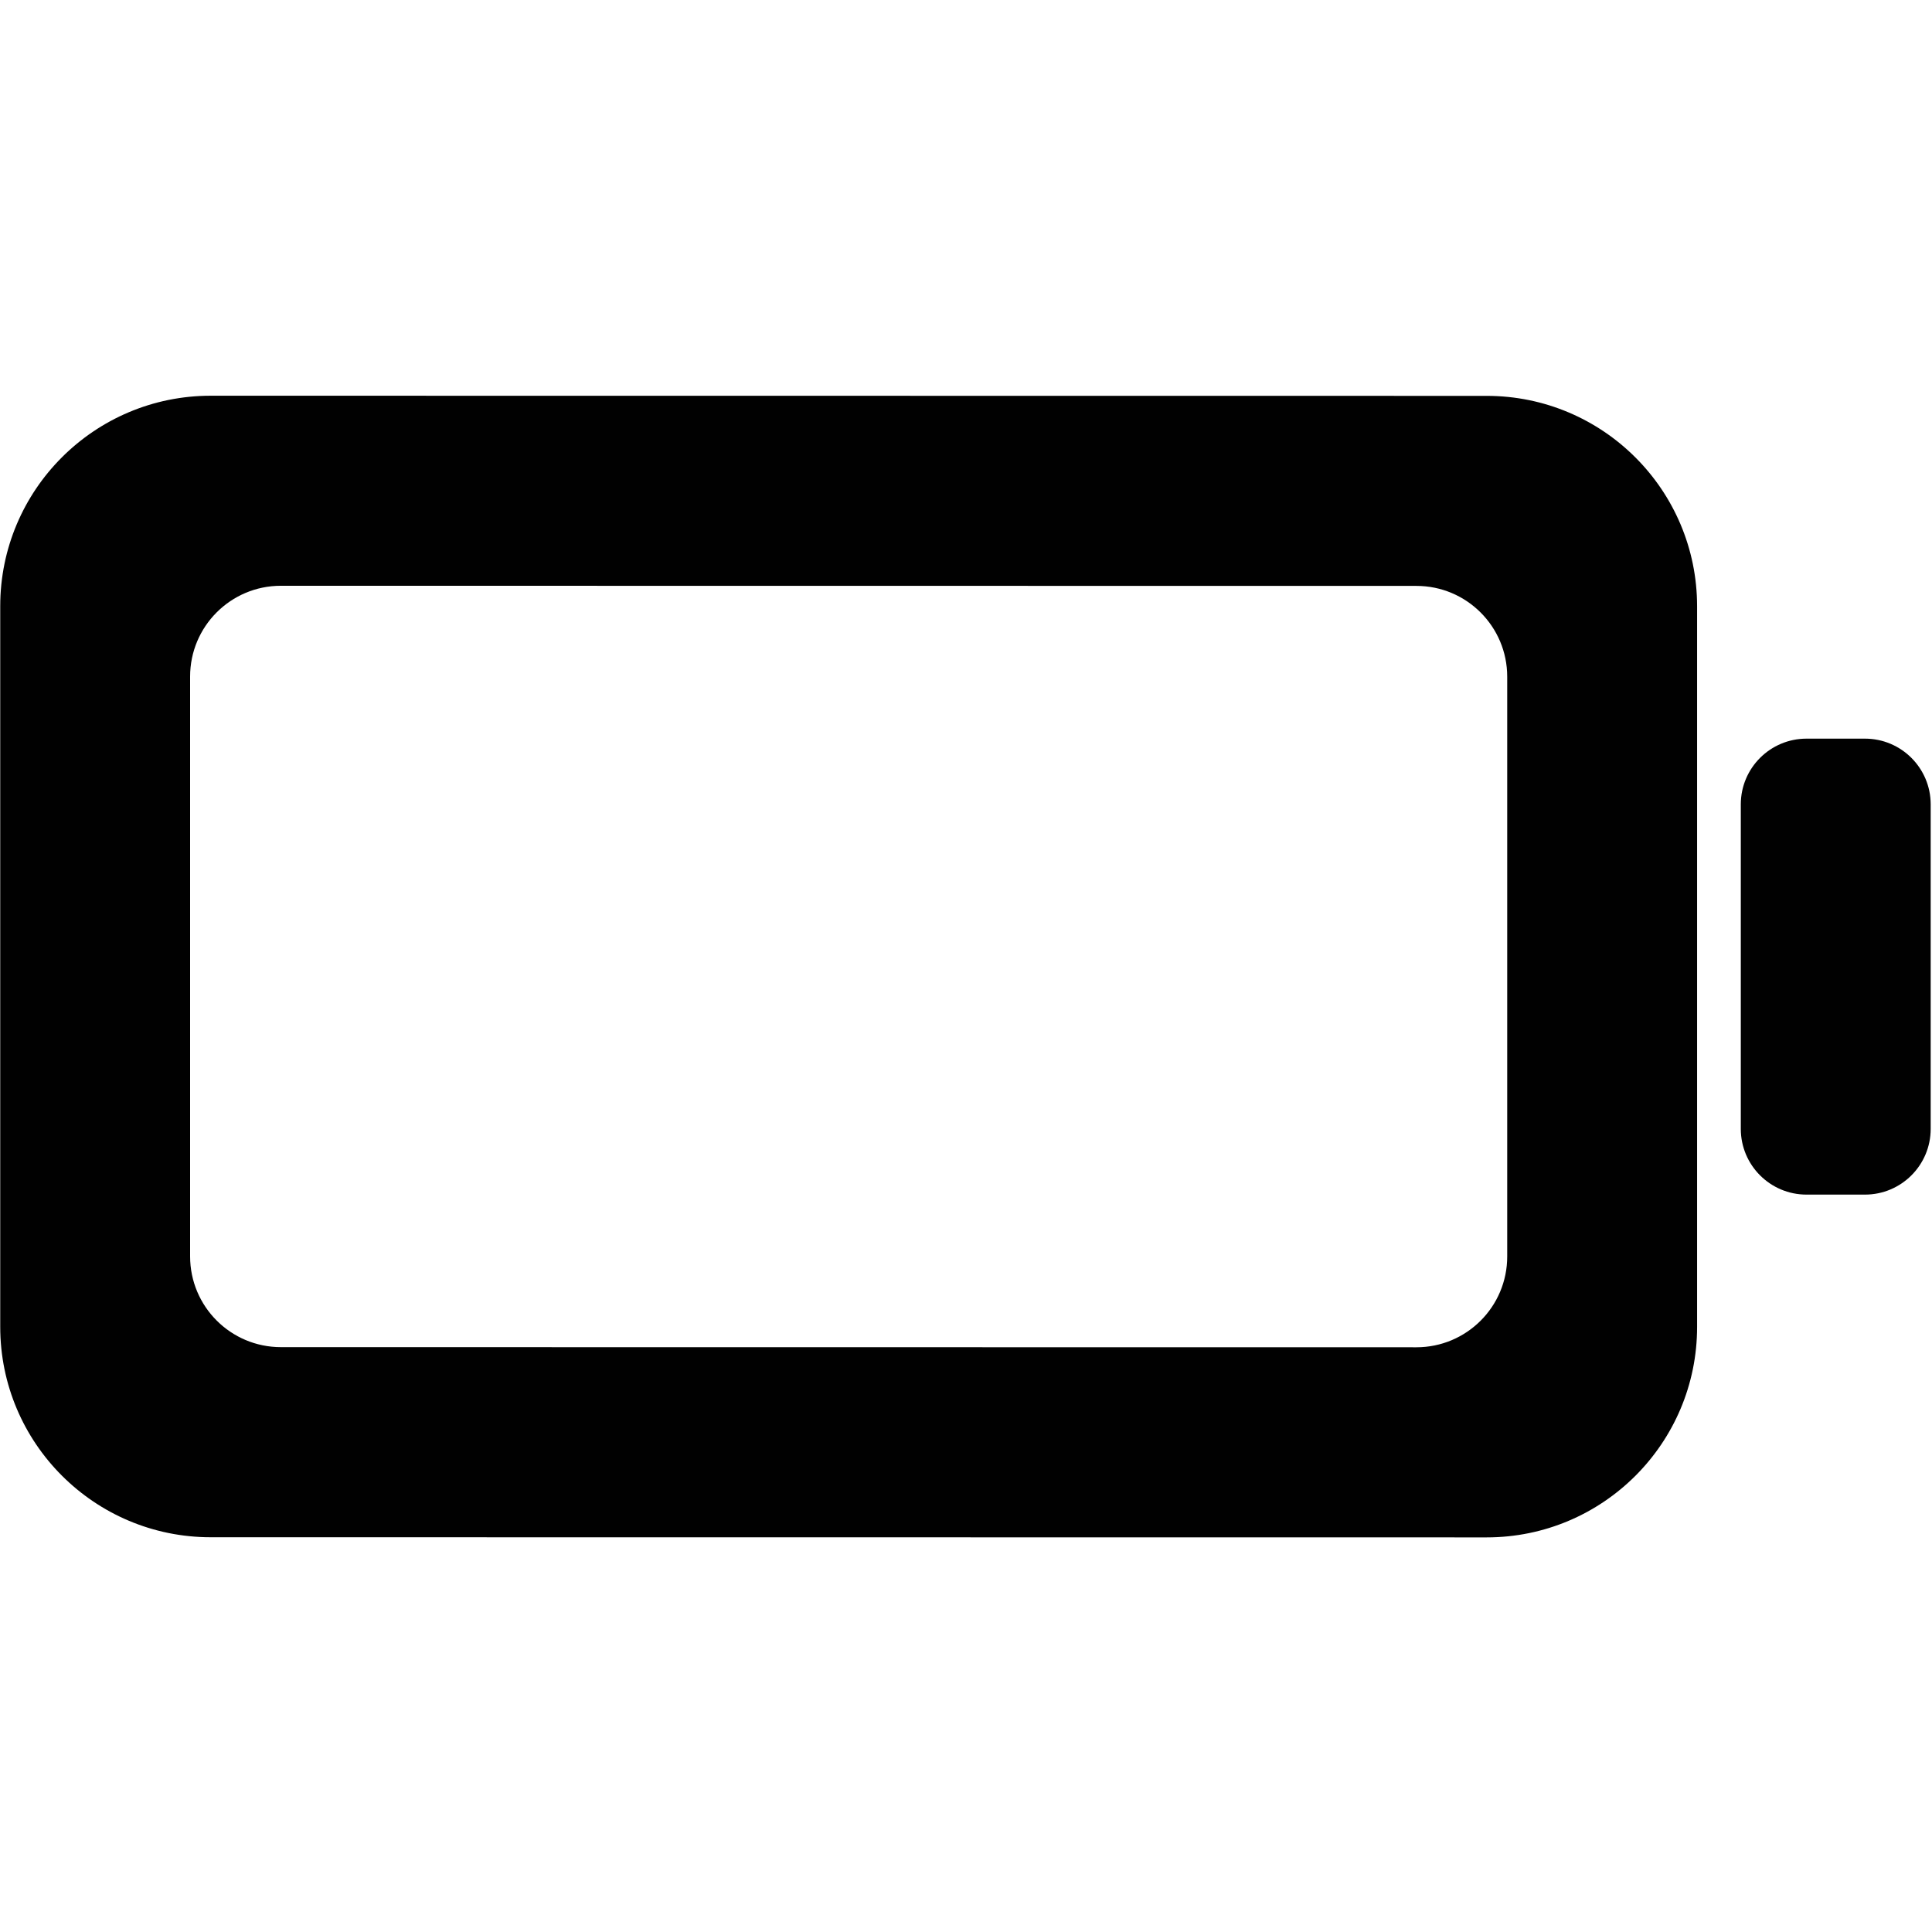
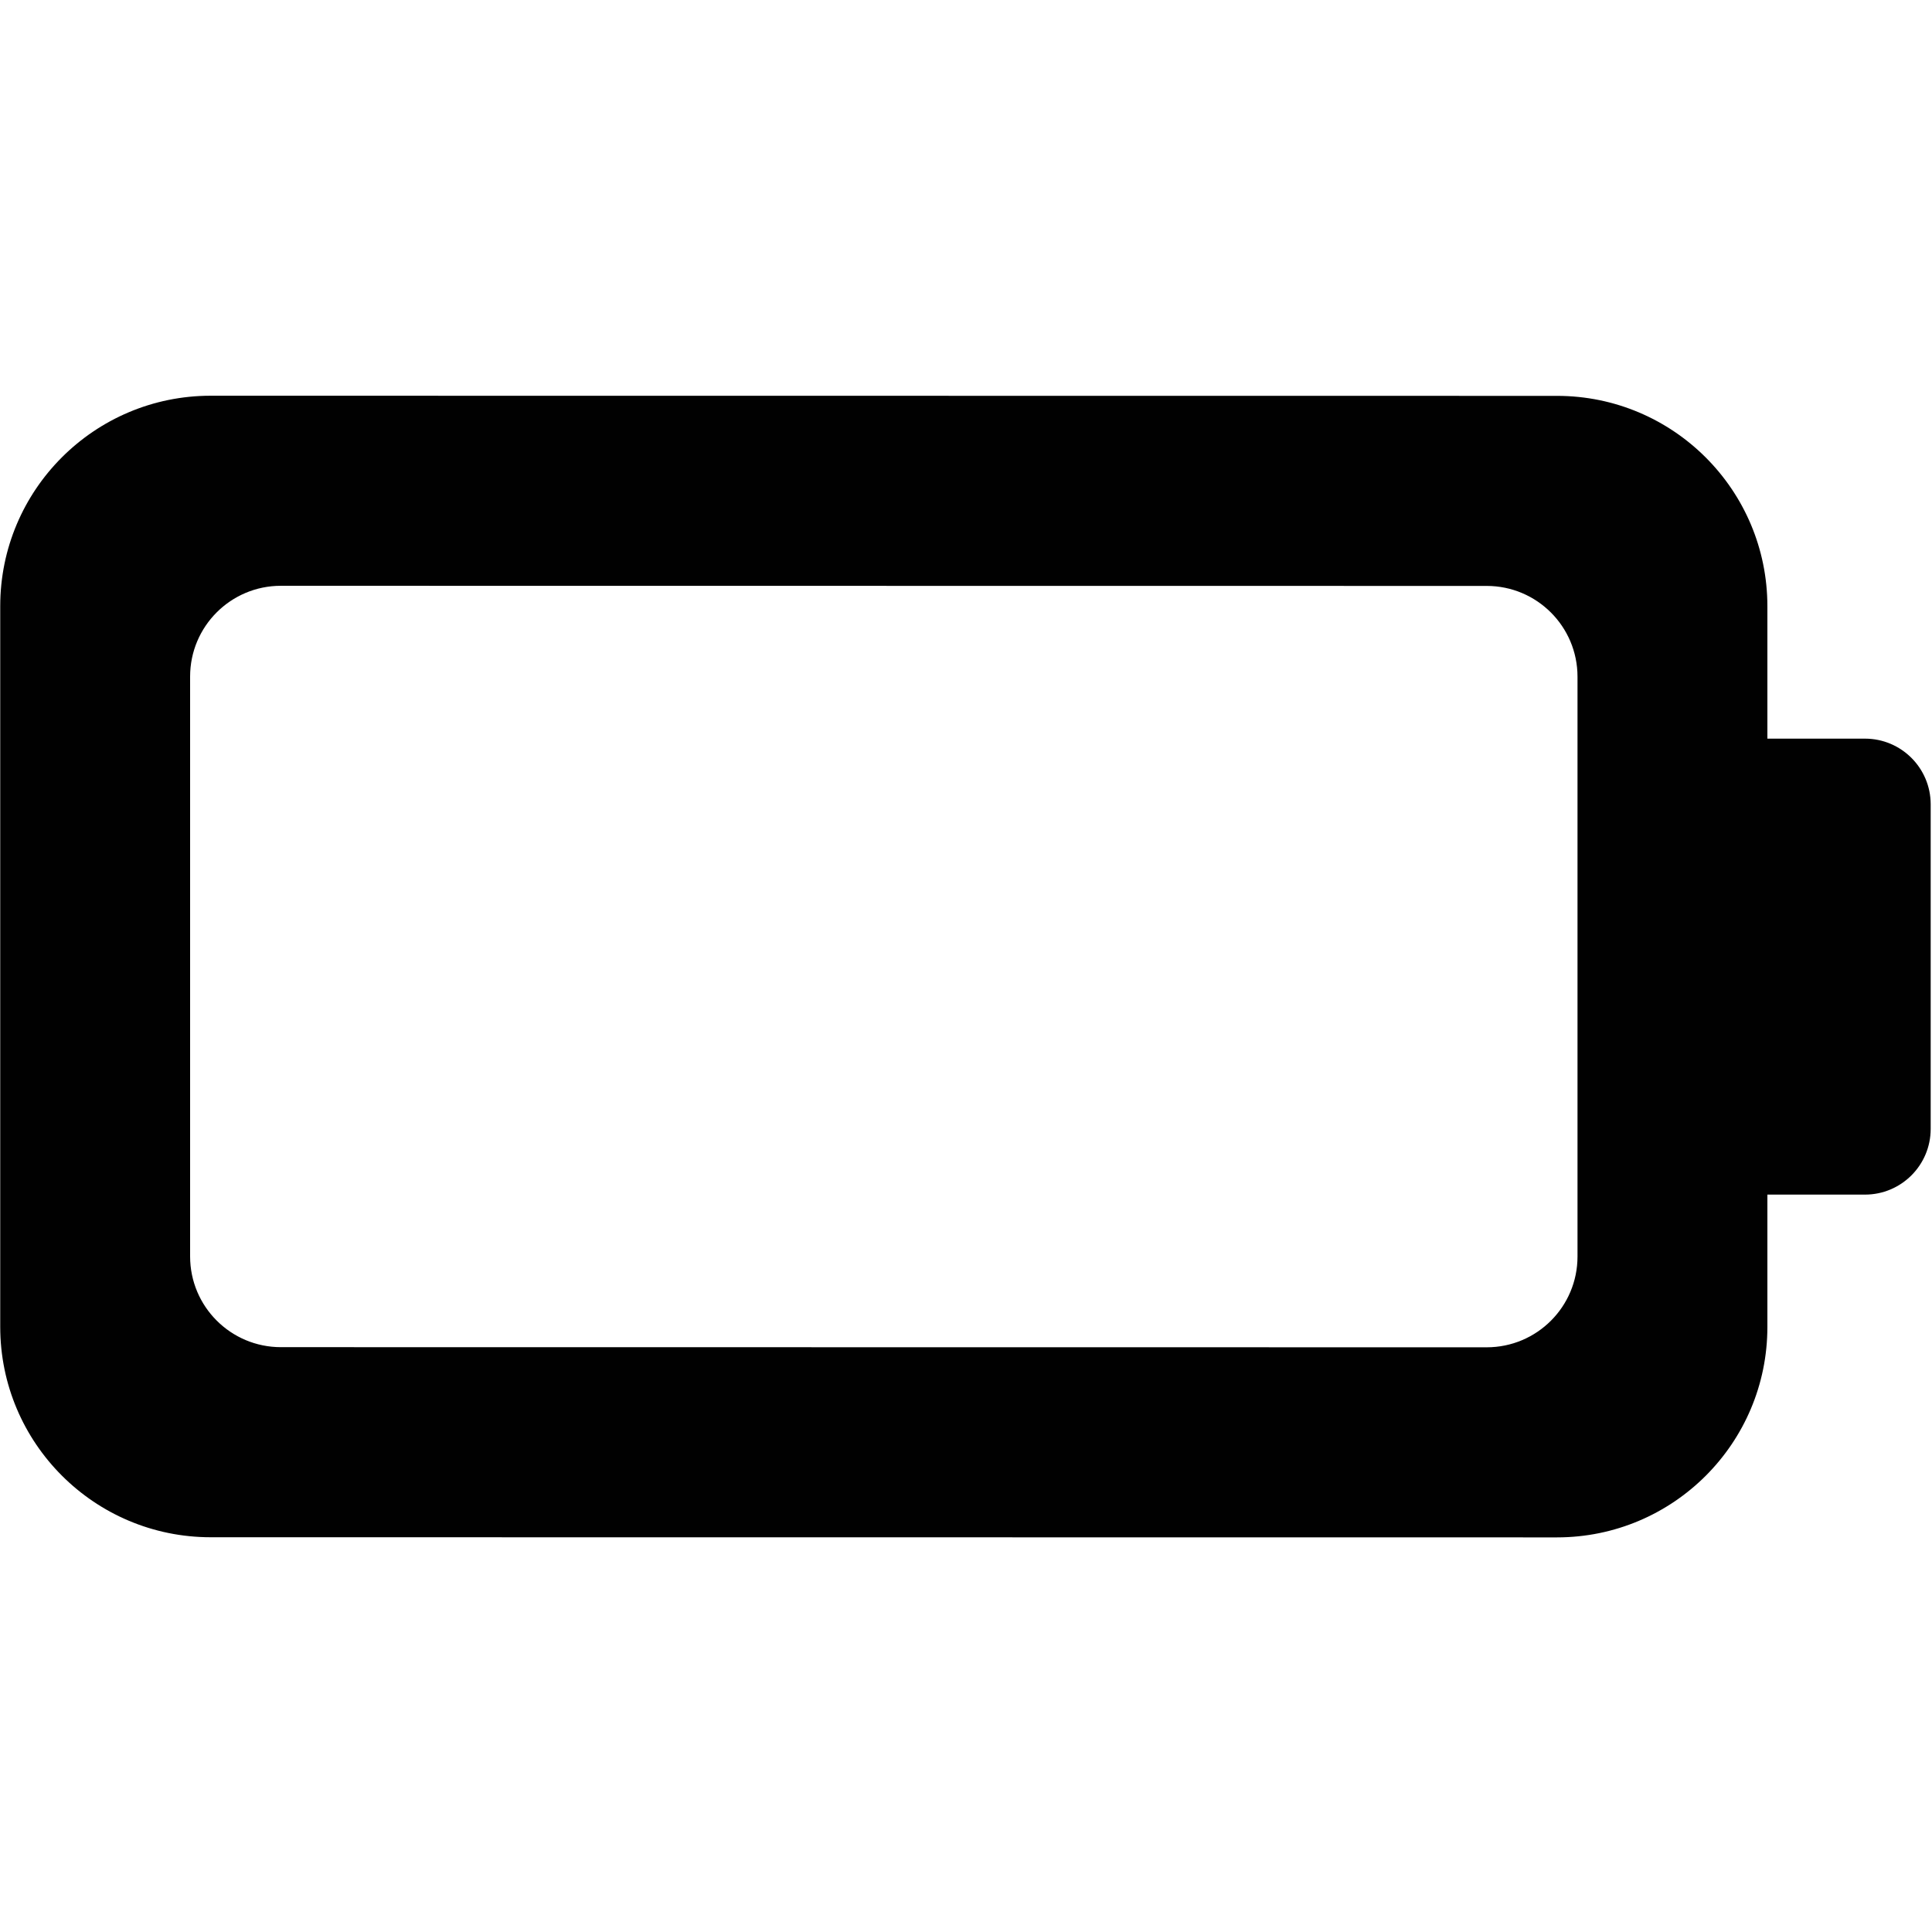
<svg xmlns="http://www.w3.org/2000/svg" id="Layer_74" data-name="Layer 74" viewBox="0 0 850.91 850.91">
  <defs>
    <style>
      .cls-1 {
        fill: #010101;
        stroke-width: 0px;
      }
    </style>
  </defs>
-   <path class="cls-1" d="M654.77,174.35l-561.98-.06C41.6,174.29.1,215.78.1,266.97v317.39c0,51.19,41.5,92.69,92.69,92.69l561.98.06c51.19,0,92.68-41.5,92.68-92.69v-317.39c0-51.19-41.49-92.68-92.68-92.68ZM663.82,553.41c0,22.08-17.9,39.97-39.98,39.97l-500.13-.06c-22.08,0-39.98-17.89-39.98-39.97v-255.38c0-22.08,17.9-39.98,39.98-39.98l500.13.06c22.08,0,39.98,17.9,39.98,39.98v255.38Z" />
-   <rect class="cls-1" x="766.7" y="325.32" width="83.63" height="200.82" rx="28.95" ry="28.95" />
+   <path class="cls-1" d="M821.39,325.32h-42.98v-58.29c0-51.19-41.49-92.68-92.68-92.68l-592.94-.06C41.6,174.29.1,215.78.1,266.97v317.39c0,51.19,41.5,92.69,92.69,92.69l592.94.06c51.19,0,92.68-41.5,92.68-92.69v-58.28h42.98c15.98,0,28.94-12.96,28.94-28.95v-142.93c0-15.98-12.96-28.94-28.94-28.94ZM694.78,553.42c0,22.08-17.9,39.97-39.98,39.97l-531.09-.06c-22.08,0-39.98-17.89-39.98-39.97v-255.38c0-22.08,17.9-39.98,39.98-39.98l531.09.06c22.08,0,39.98,17.9,39.98,39.98v255.38Z" />
</svg>
